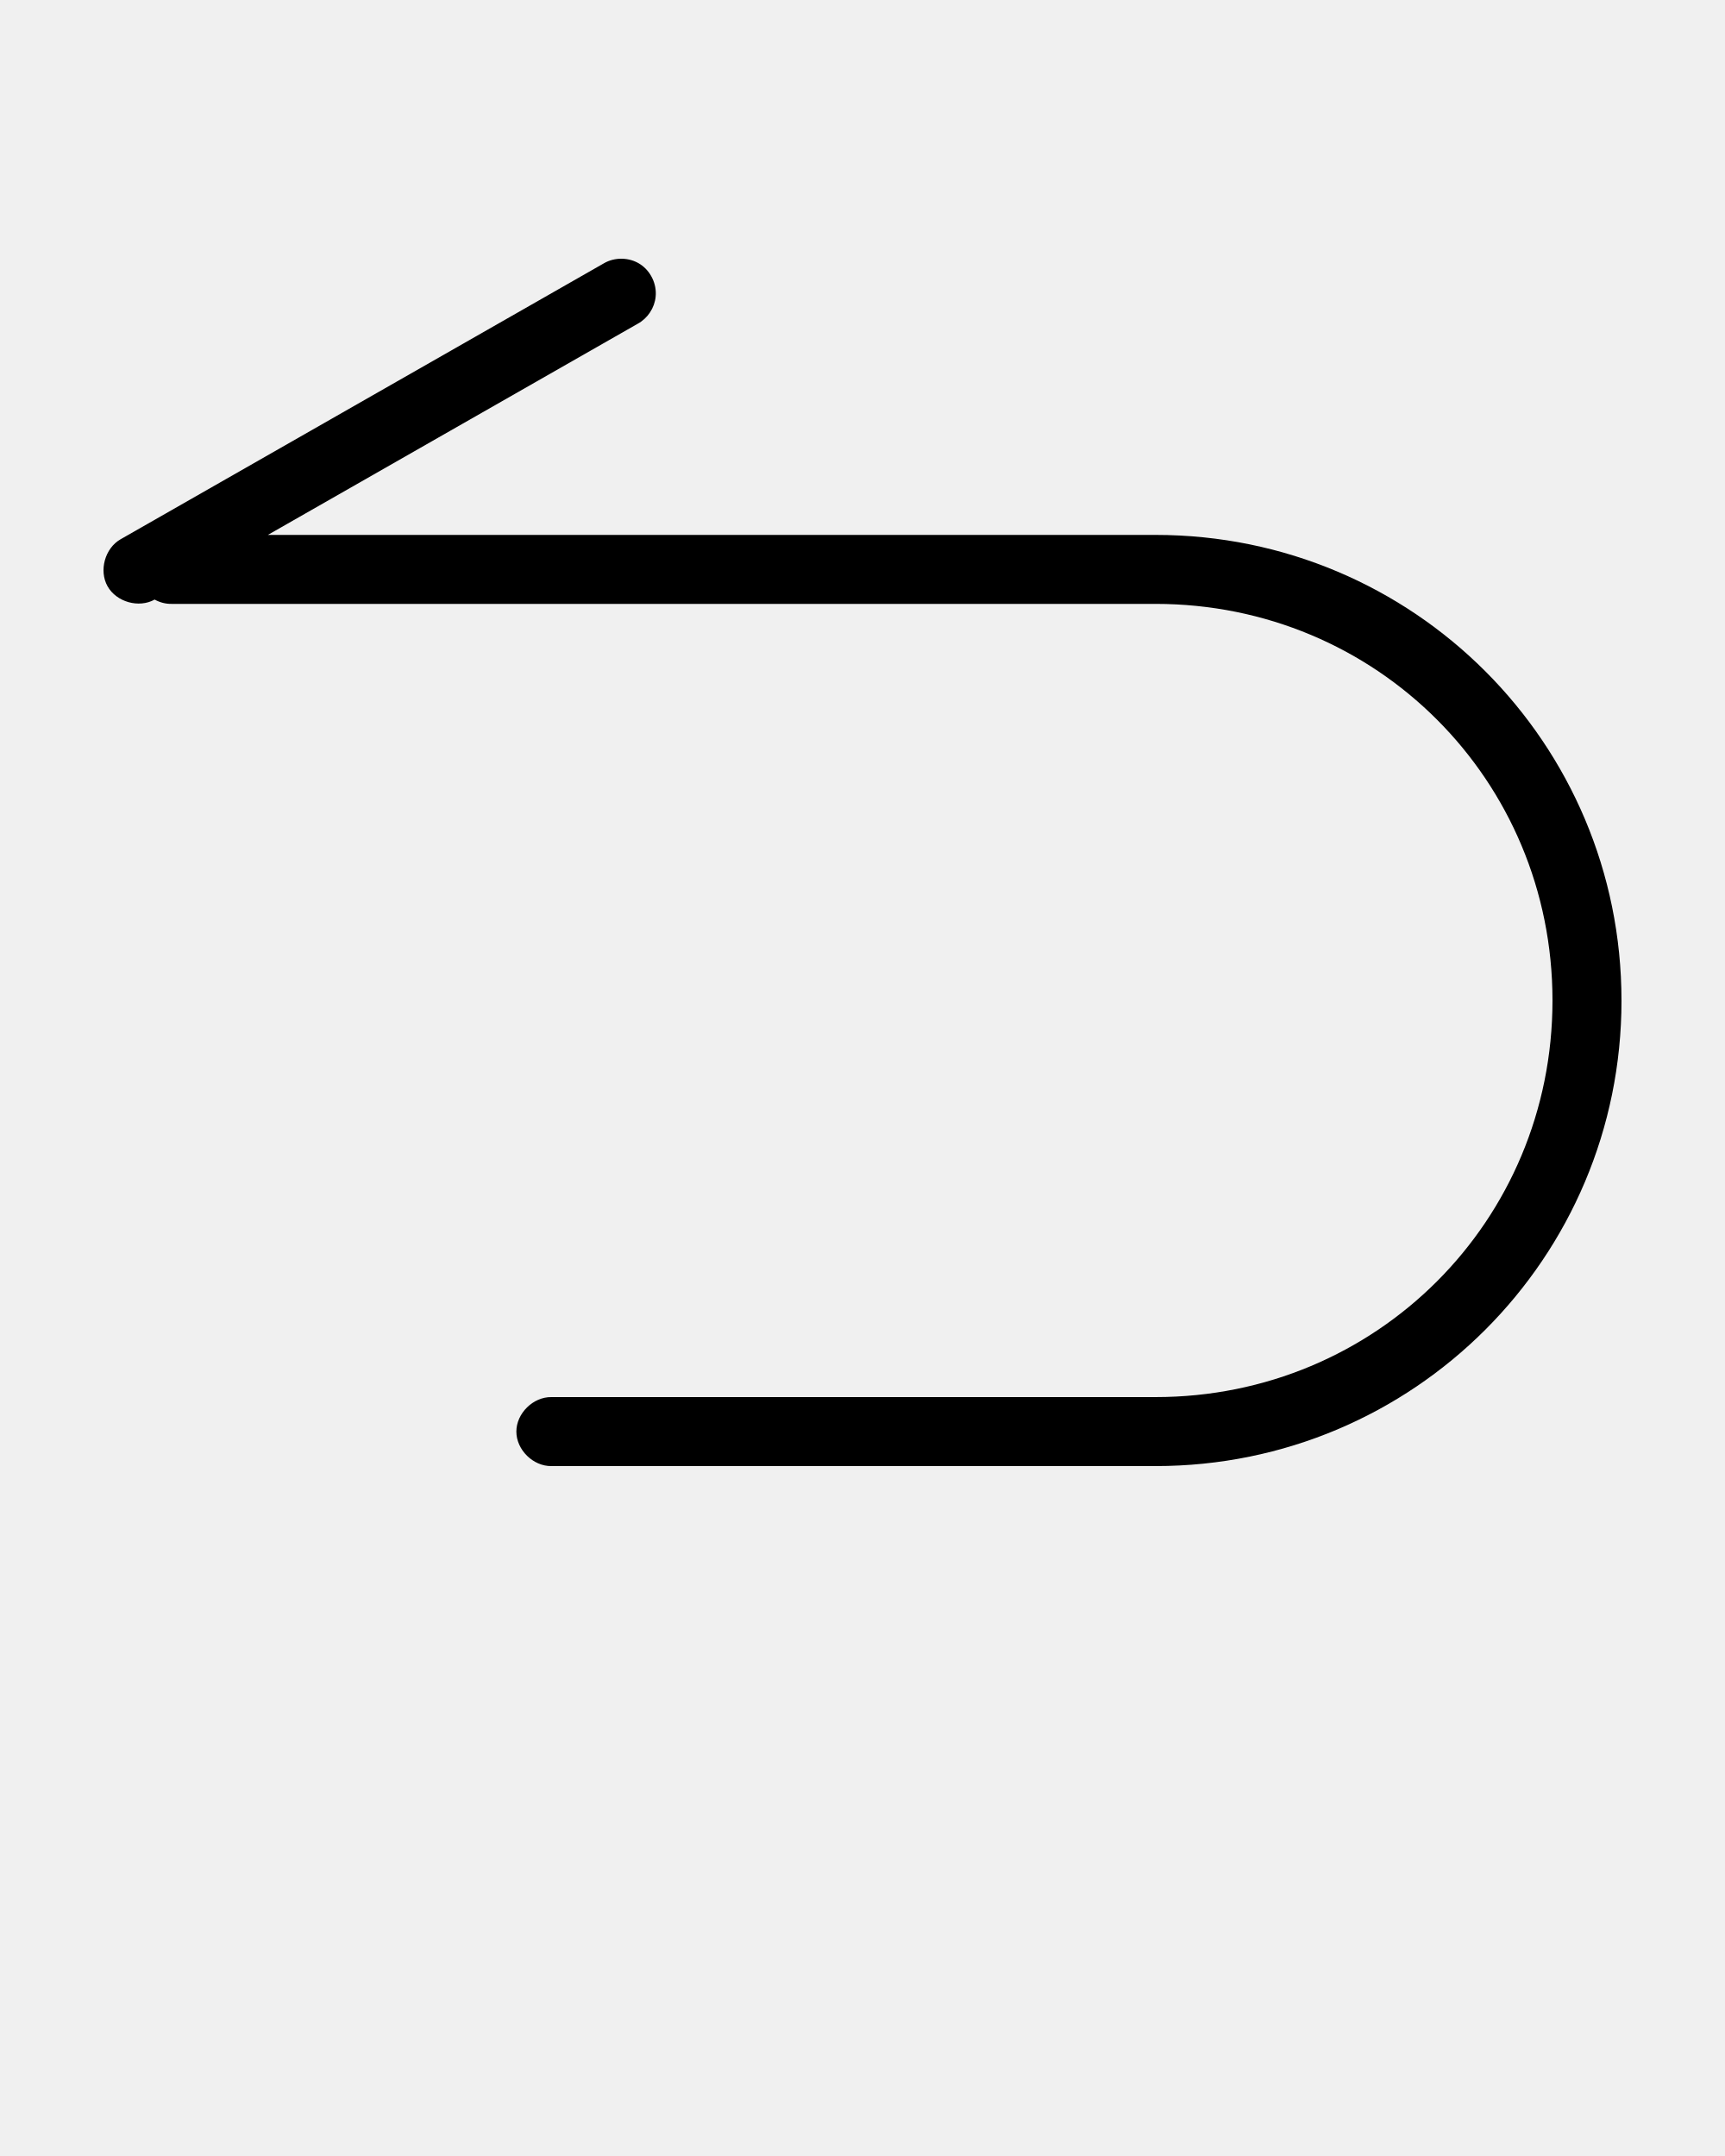
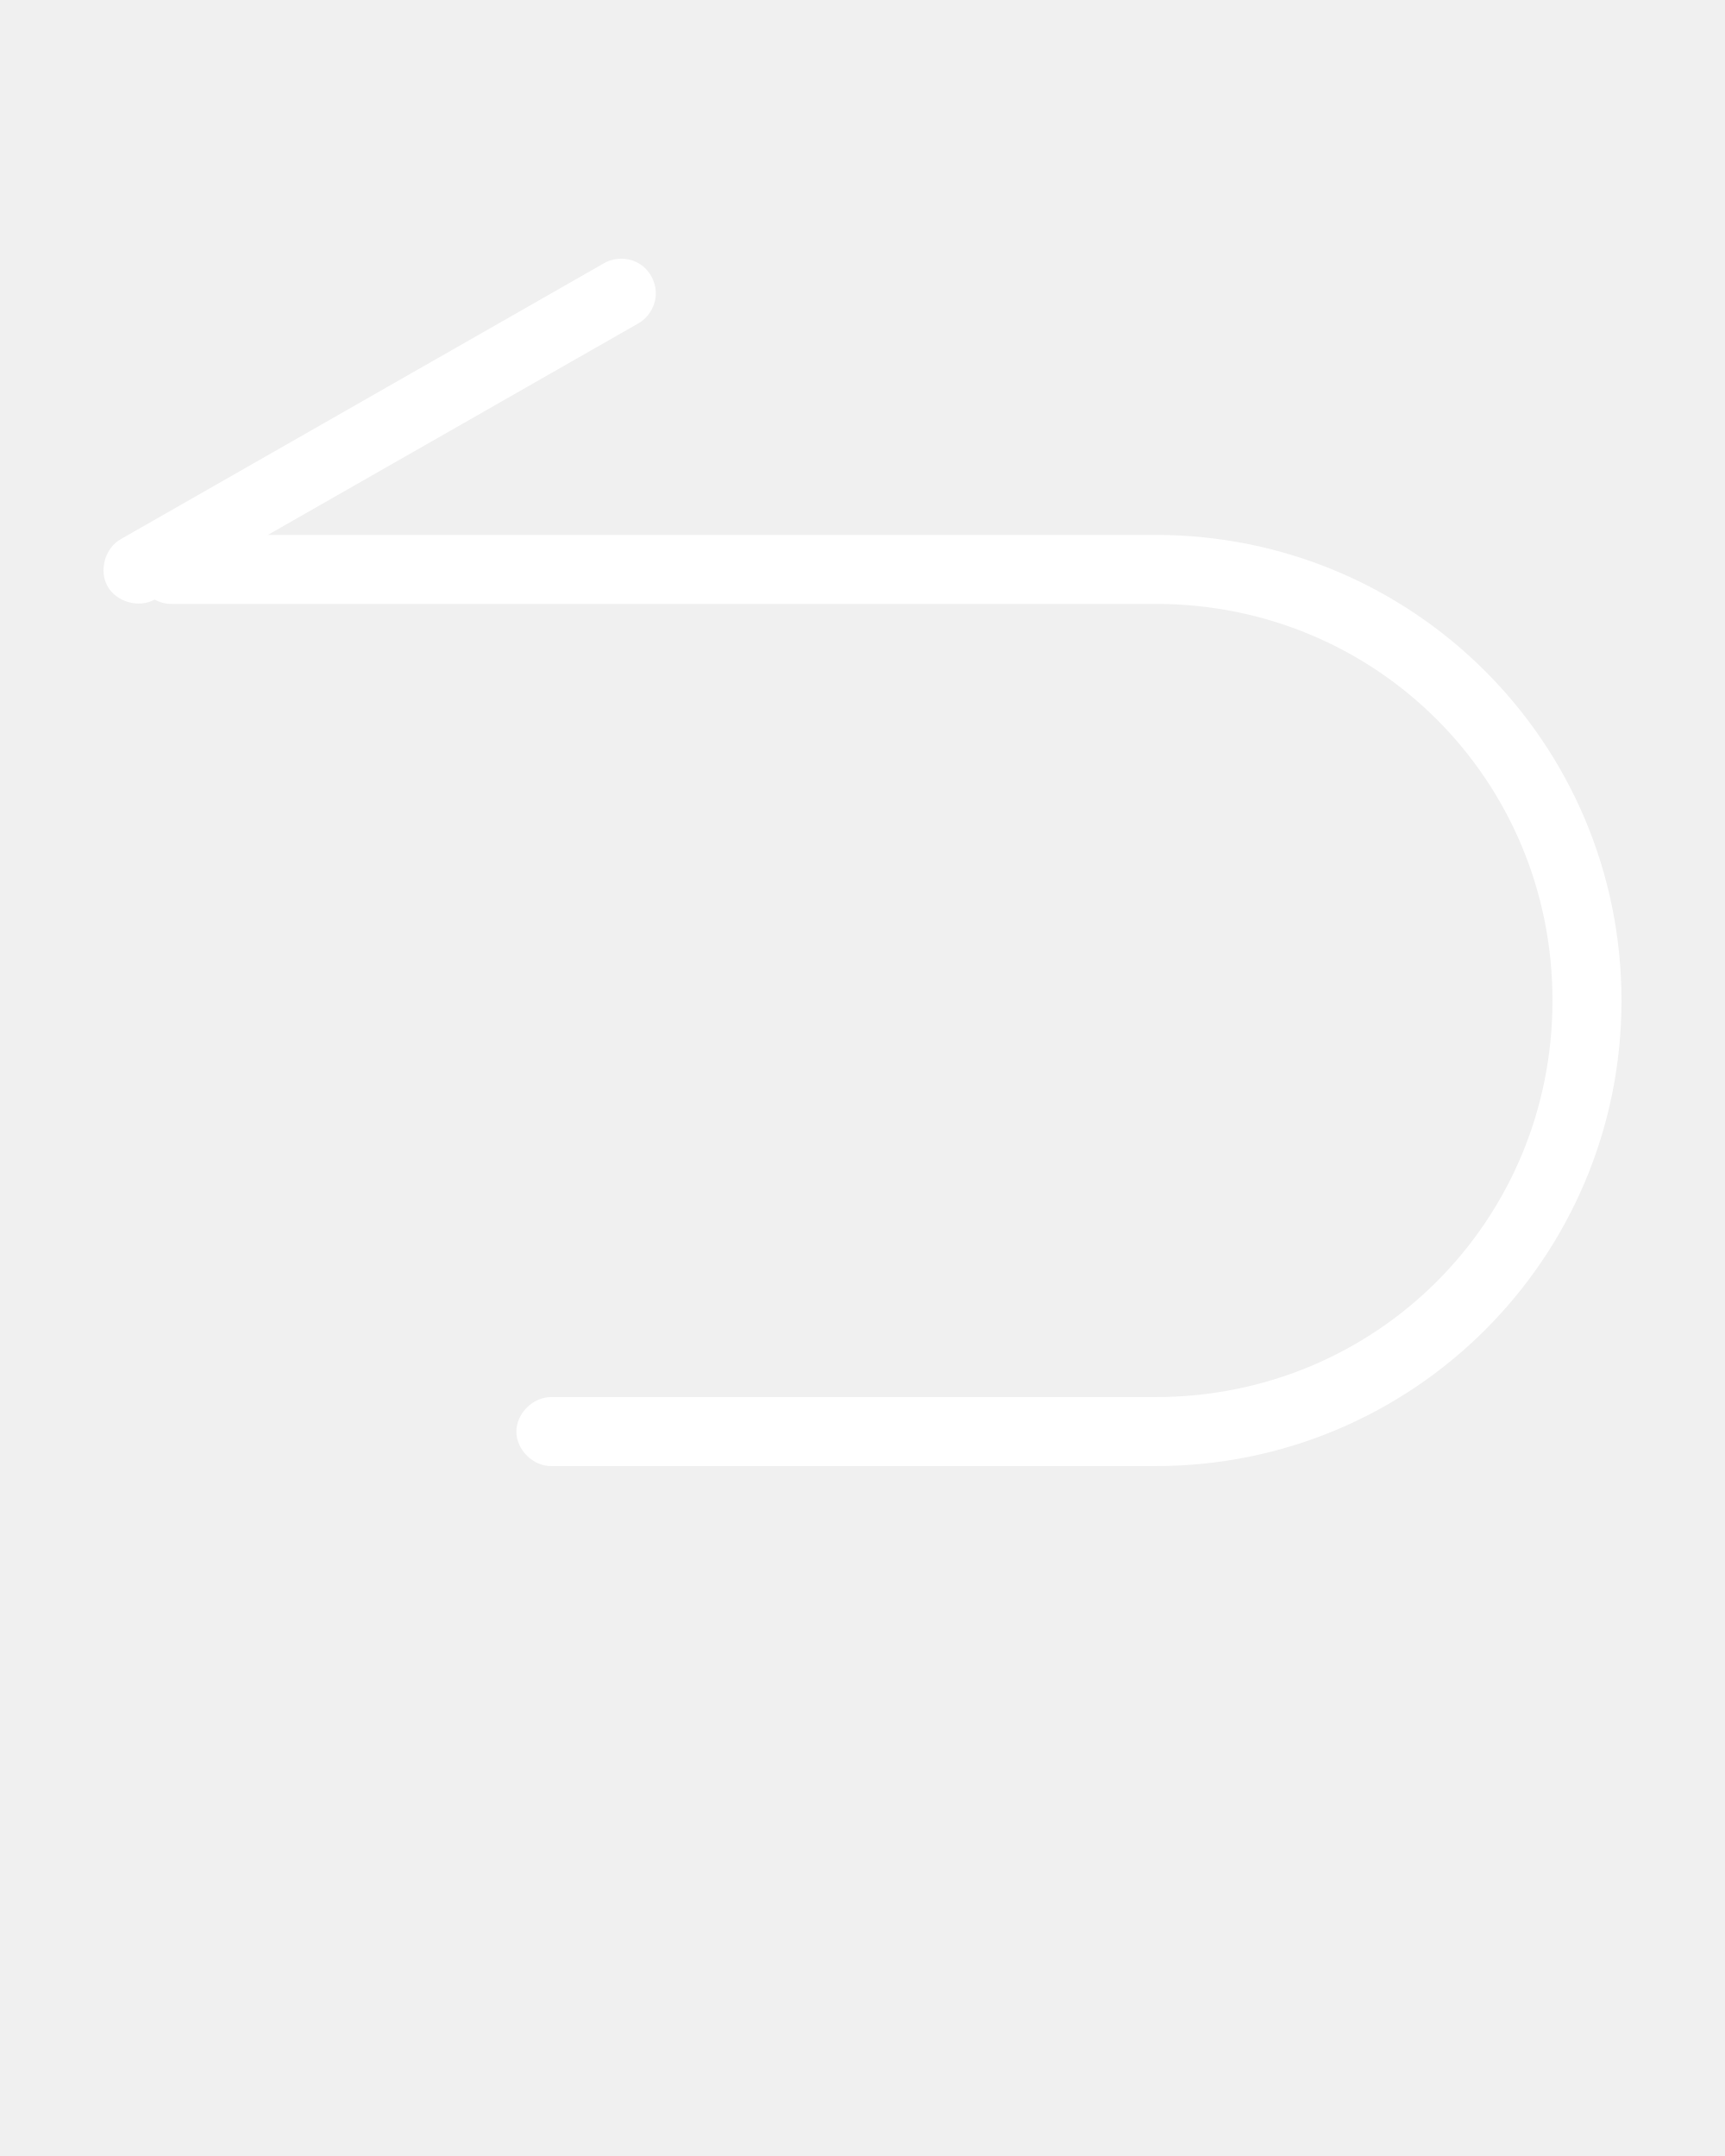
<svg xmlns="http://www.w3.org/2000/svg" version="1.1" x="0px" y="0px" viewBox="0 0 100 125">
  <g transform="translate(0,-952.3622)">
-     <path style="text-indent:0;text-transform:none;direction:ltr;block-progression:tb;baseline-shift:baseline;color:#000000;enable-background:accumulate;" d="m 94,1010.369 c 0,14.917 -12.056,26.993 -27.011,26.993 l -35.026,0 c -1.057,0.015 -2.029,-0.943 -2.029,-2 0,-1.056 0.972,-2.014 2.029,-2 l 35.026,0 c 12.812,0 23.01,-10.218 23.01,-22.994 0,-12.776 -10.197,-22.994 -23.01,-22.994 l -57.024,0 c -0.348,0.01 -0.696,-0.082 -1,-0.25 -0.916,0.51 -2.214,0.144 -2.729,-0.769 -0.514,-0.914 -0.153,-2.212 0.759,-2.73 l 28.012,-15.996 c 0.635,-0.372 1.479,-0.353 2.097,0.046 0.618,0.399 0.982,1.16 0.904,1.891 -0.062,0.646 -0.462,1.251 -1.032,1.562 l -21.447,12.247 51.459,0 c 14.956,0 27.011,12.076 27.011,26.994 z" fill="#000000" fill-opacity="1" stroke="none" marker="none" visibility="visible" display="inline" overflow="visible" />
+     <path style="text-indent:0;text-transform:none;direction:ltr;block-progression:tb;baseline-shift:baseline;color:#000000;enable-background:accumulate;" d="m 94,1010.369 c 0,14.917 -12.056,26.993 -27.011,26.993 l -35.026,0 c -1.057,0.015 -2.029,-0.943 -2.029,-2 0,-1.056 0.972,-2.014 2.029,-2 l 35.026,0 c 12.812,0 23.01,-10.218 23.01,-22.994 0,-12.776 -10.197,-22.994 -23.01,-22.994 l -57.024,0 c -0.348,0.01 -0.696,-0.082 -1,-0.25 -0.916,0.51 -2.214,0.144 -2.729,-0.769 -0.514,-0.914 -0.153,-2.212 0.759,-2.73 l 28.012,-15.996 c 0.635,-0.372 1.479,-0.353 2.097,0.046 0.618,0.399 0.982,1.16 0.904,1.891 -0.062,0.646 -0.462,1.251 -1.032,1.562 l -21.447,12.247 51.459,0 c 14.956,0 27.011,12.076 27.011,26.994 z" fill="#FFFFFF" fill-opacity="1" stroke="none" marker="none" visibility="visible" display="inline" overflow="visible" />
  </g>
</svg>
